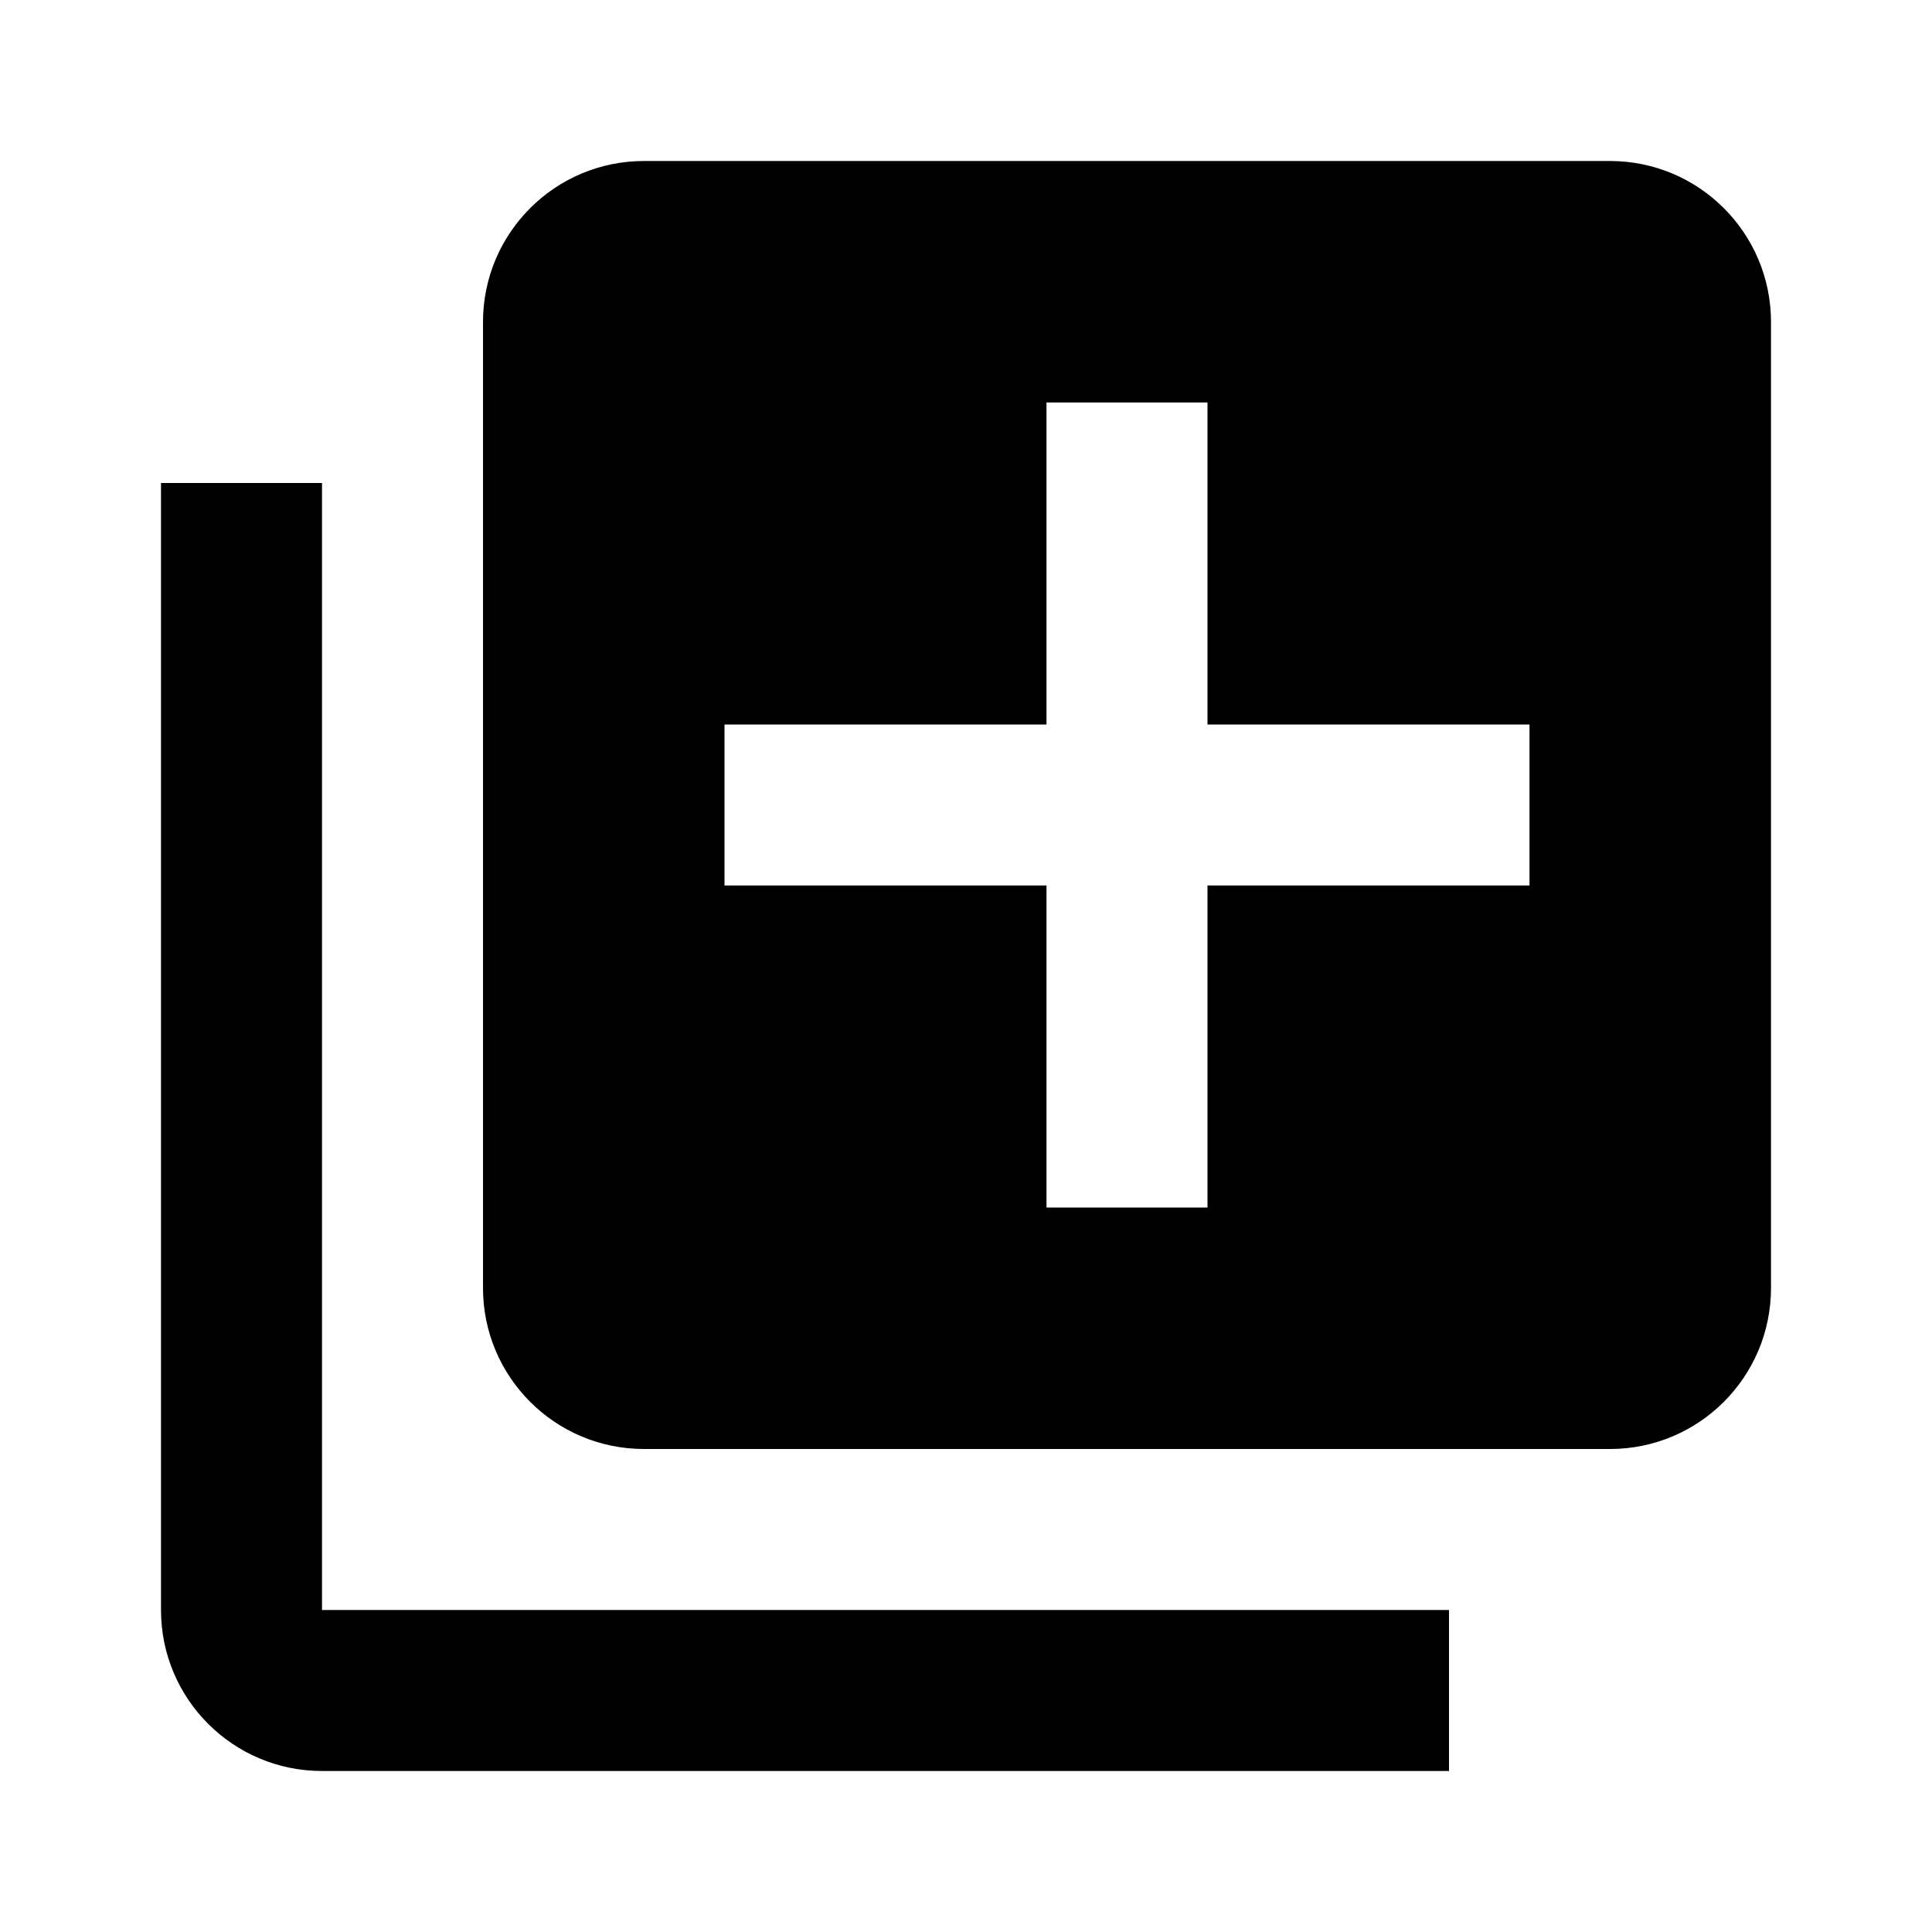
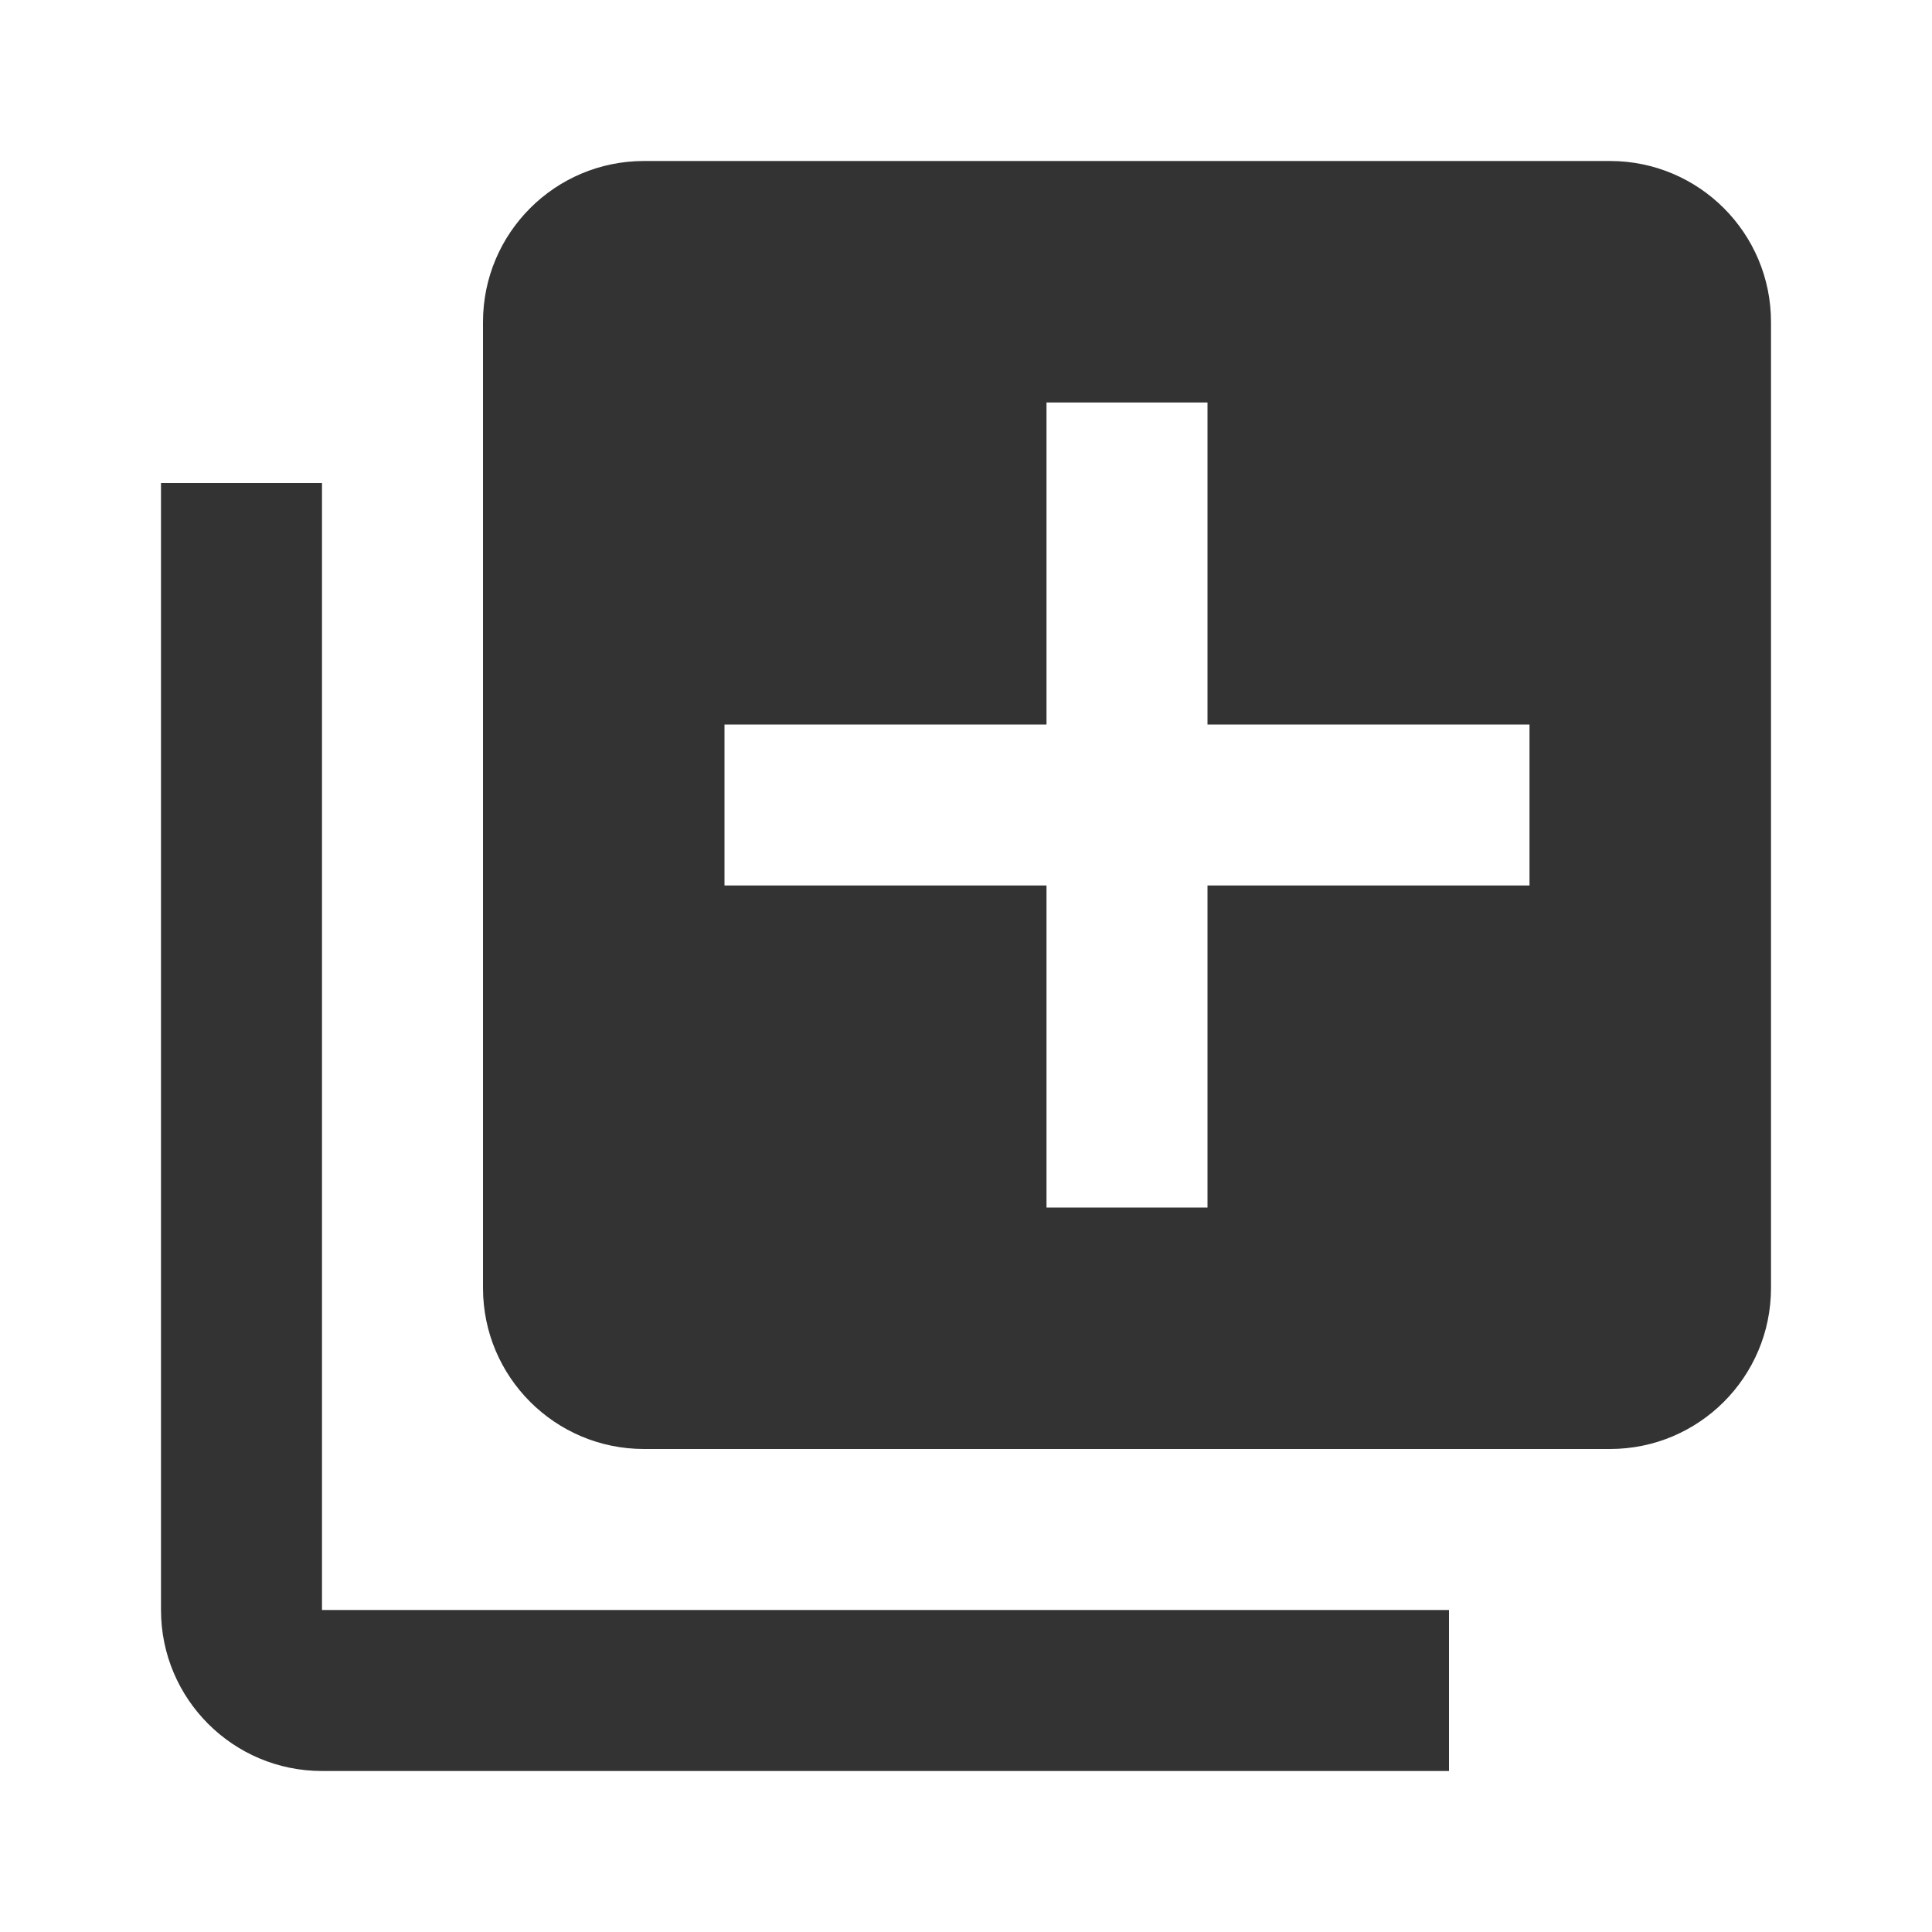
- <svg xmlns="http://www.w3.org/2000/svg" viewBox="0 0 24 24">
+ <svg xmlns="http://www.w3.org/2000/svg" viewBox="0 0 24 24" fill="#333333">
  <path d="M19,11H15V15H13V11H9V9H13V5H15V9H19M20,2H8A2,2 0 0,0 6,4V16A2,2 0 0,0 8,18H20A2,2 0 0,0 22,16V4A2,2 0 0,0 20,2M4,6H2V20A2,2 0 0,0 4,22H18V20H4V6Z" />
</svg>
